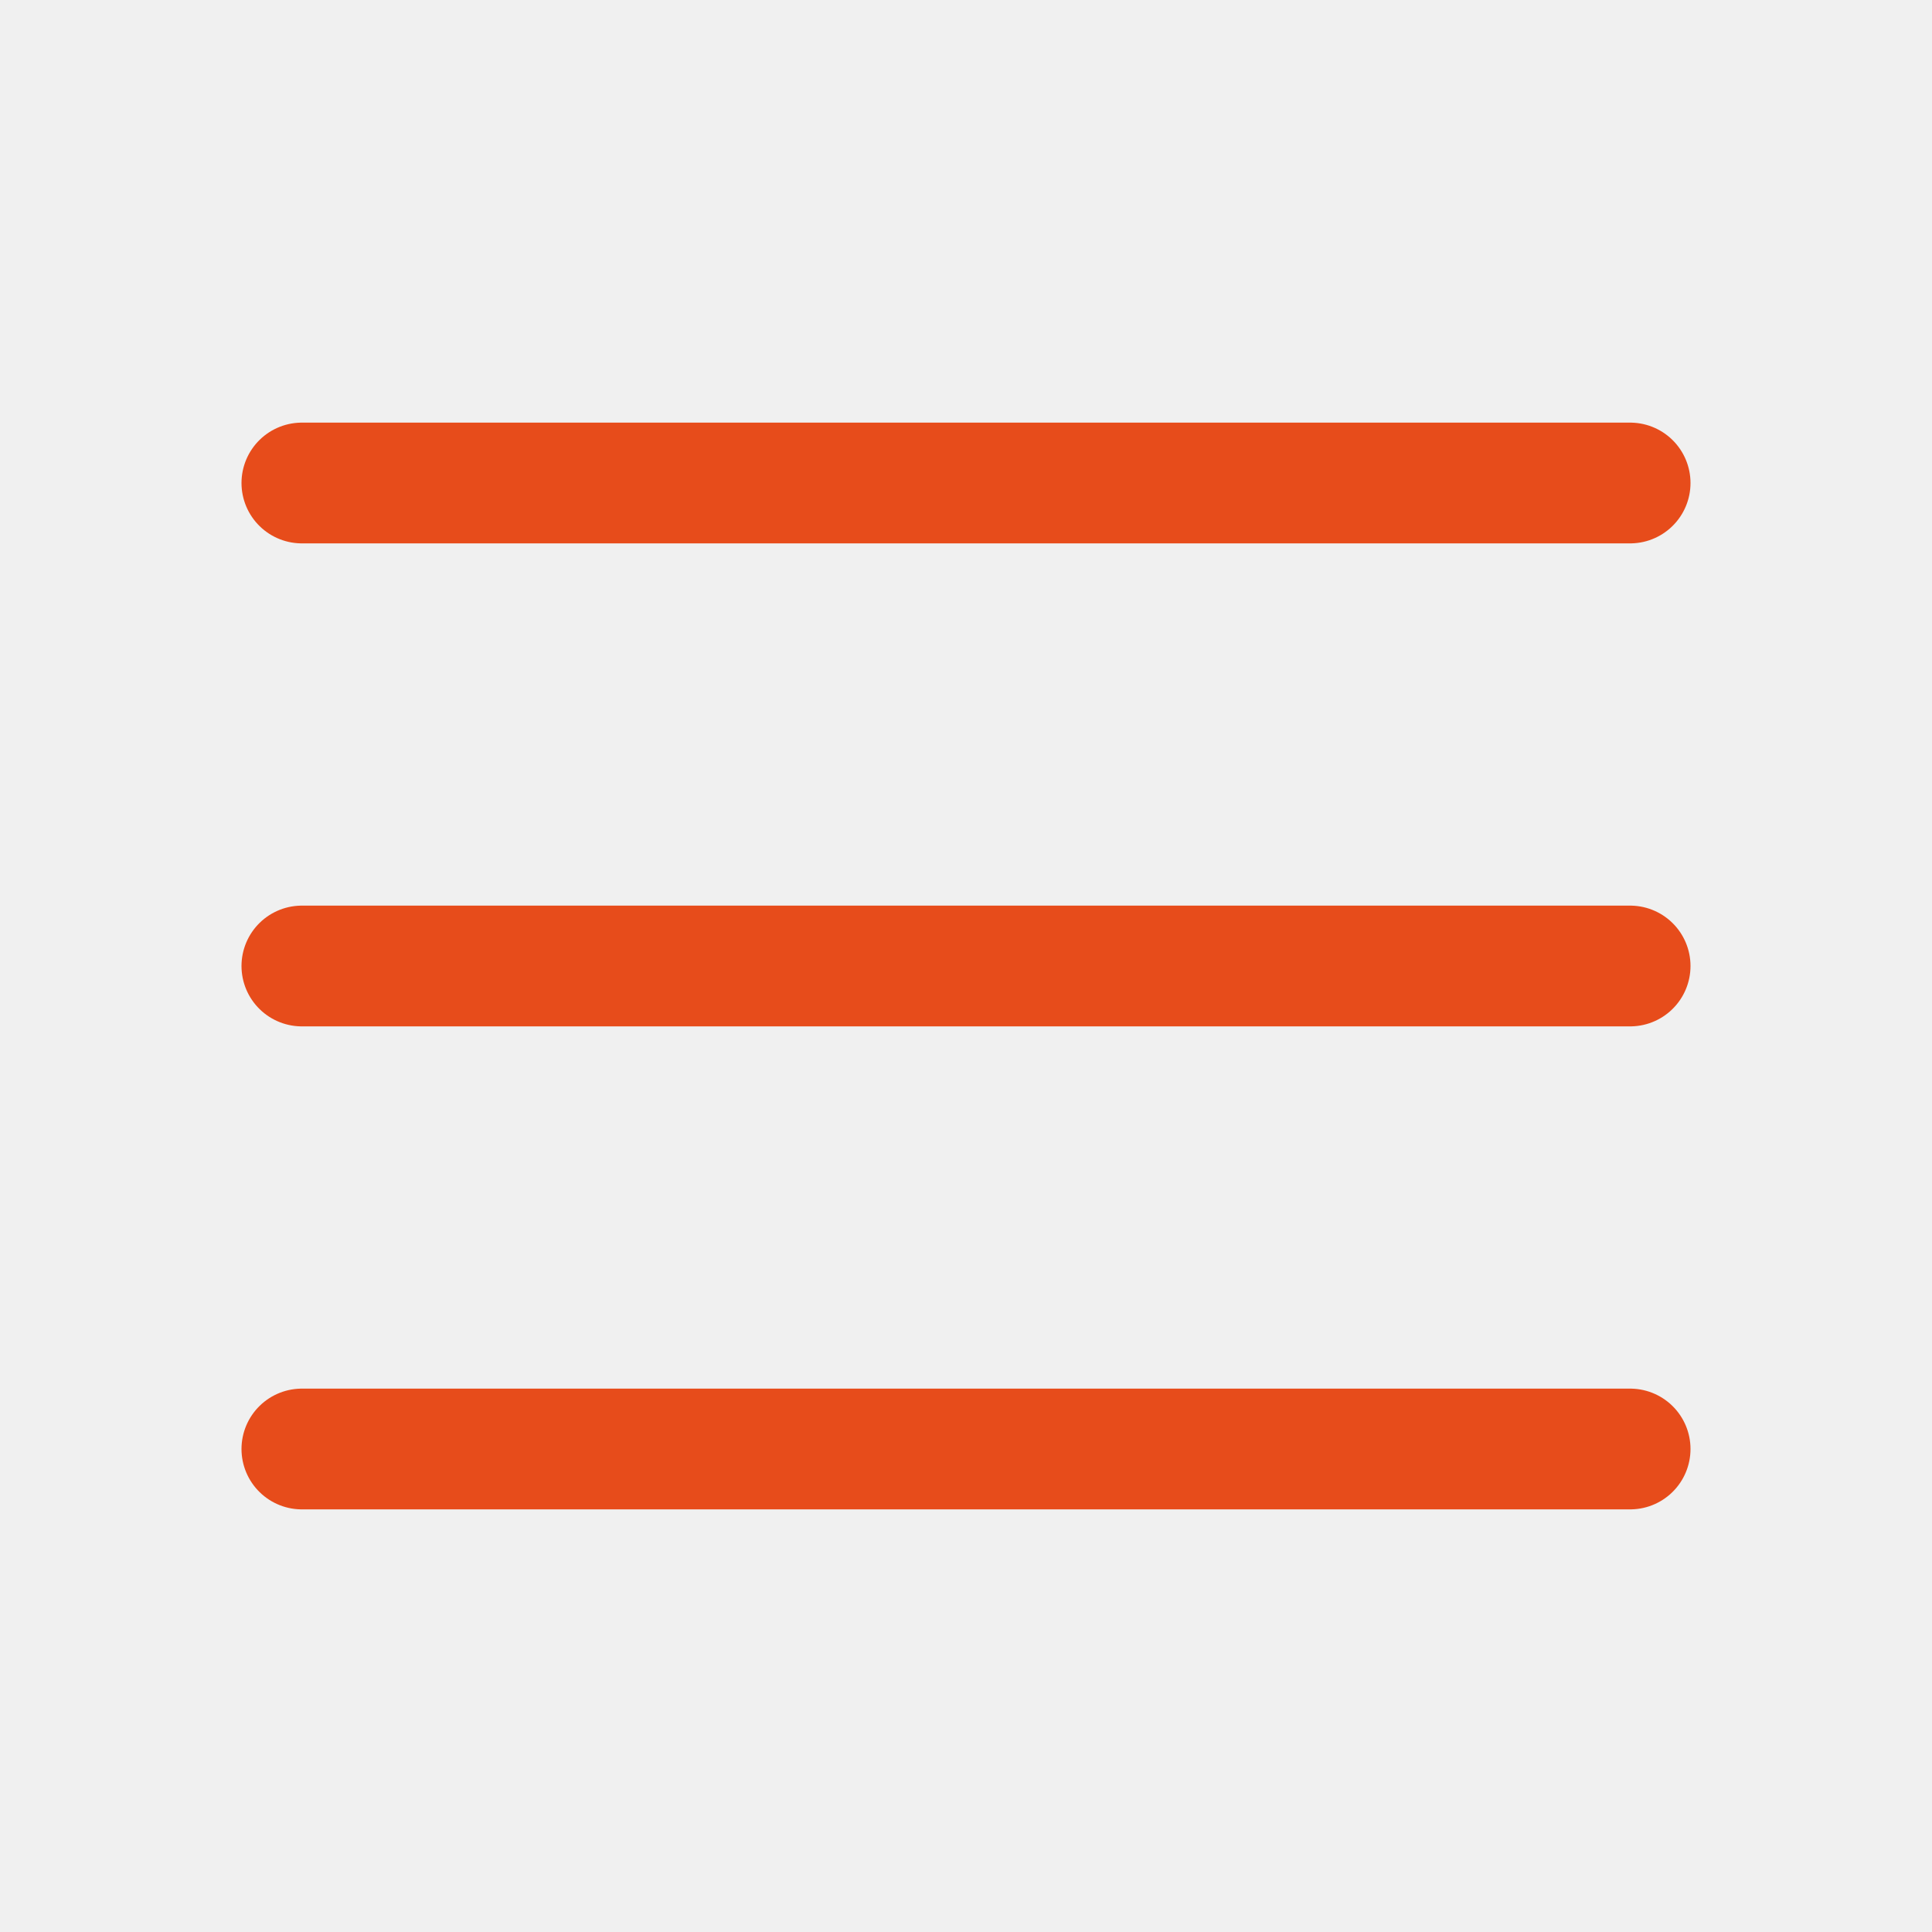
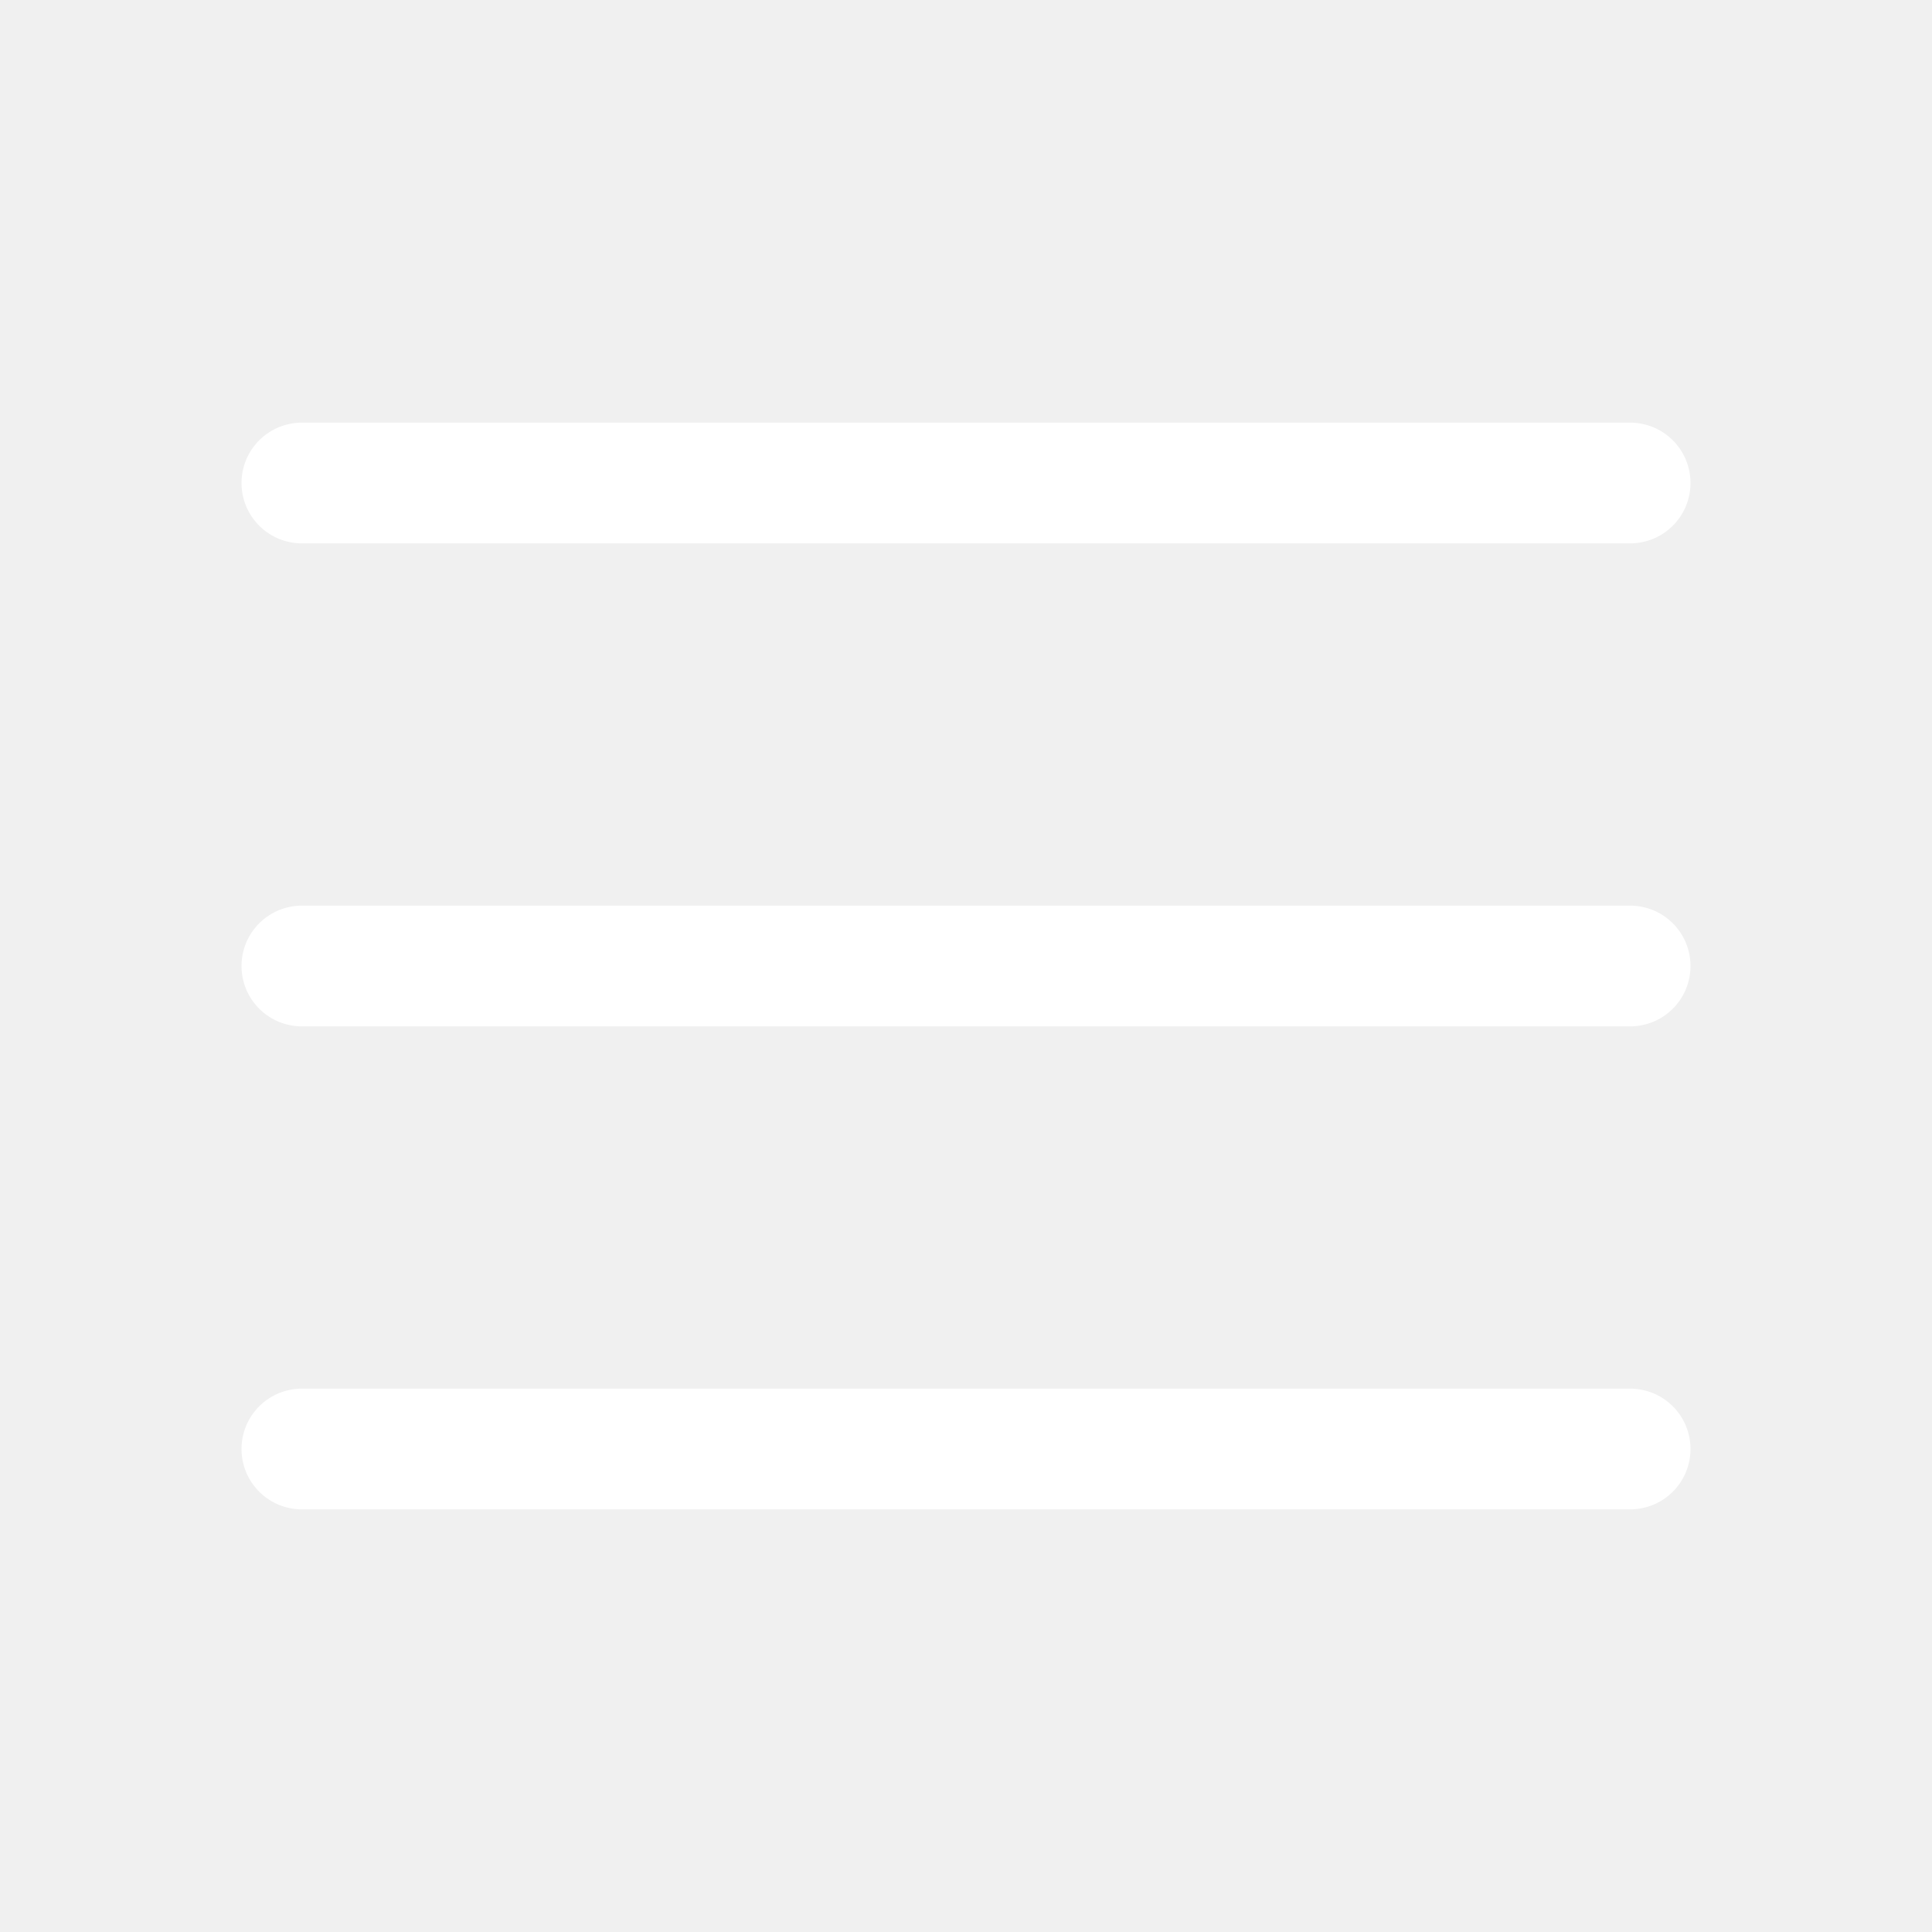
<svg xmlns="http://www.w3.org/2000/svg" width="32" height="32" viewBox="0 0 32 32">
-   <path fill="none" stroke="#E74C1B" stroke-linecap="round" stroke-linejoin="round" stroke-width="2" d="M5 8h22M5 16h22M5 24h22" />
+   <path fill="none" stroke="#ffffff" stroke-linecap="round" stroke-linejoin="round" stroke-width="2" d="M5 8h22M5 16h22M5 24h22" />
</svg>
